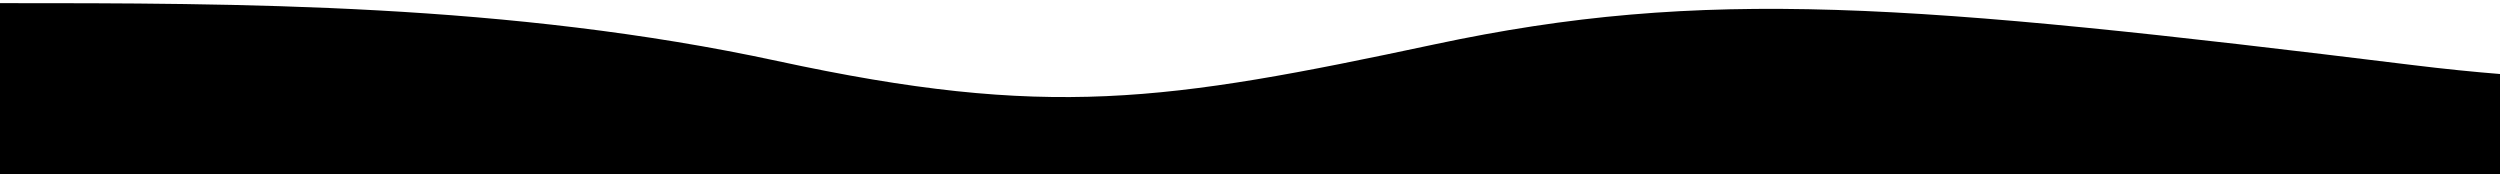
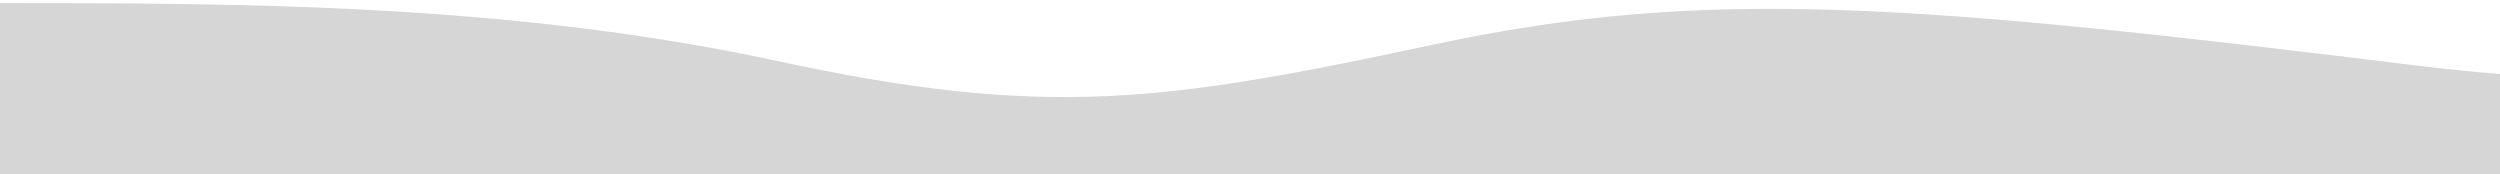
<svg xmlns="http://www.w3.org/2000/svg" class="wave-1hkxOo" version="1.1" viewBox="0 0 1440 100" preserveAspectRatio="none">
-   <path class="wavePath-haxJK1 animationPaused-2hZ4IO" d="M826.337,25.54 C670.97,58.656 603.696,68.787 447.802,35.144 C293.343,1.811 137.334,1.811 0,1.811 L0,150 L1920,150 L1920,1.811 C1739.535,-16.685 1679.864,73.161 1389.783,37.486 C1099.701,1.811 981.705,-7.577 826.337,25.54 Z" fill="currentColor" />
+   <path class="wavePath-haxJK1 animationPaused-2hZ4IO" d="M826.337,25.54 C670.97,58.656 603.696,68.787 447.802,35.144 C293.343,1.811 137.334,1.811 0,1.811 L0,150 L1920,150 L1920,1.811 C1739.535,-16.685 1679.864,73.161 1389.783,37.486 C1099.701,1.811 981.705,-7.577 826.337,25.54 Z" fill="#d6d6d6" />
</svg>
